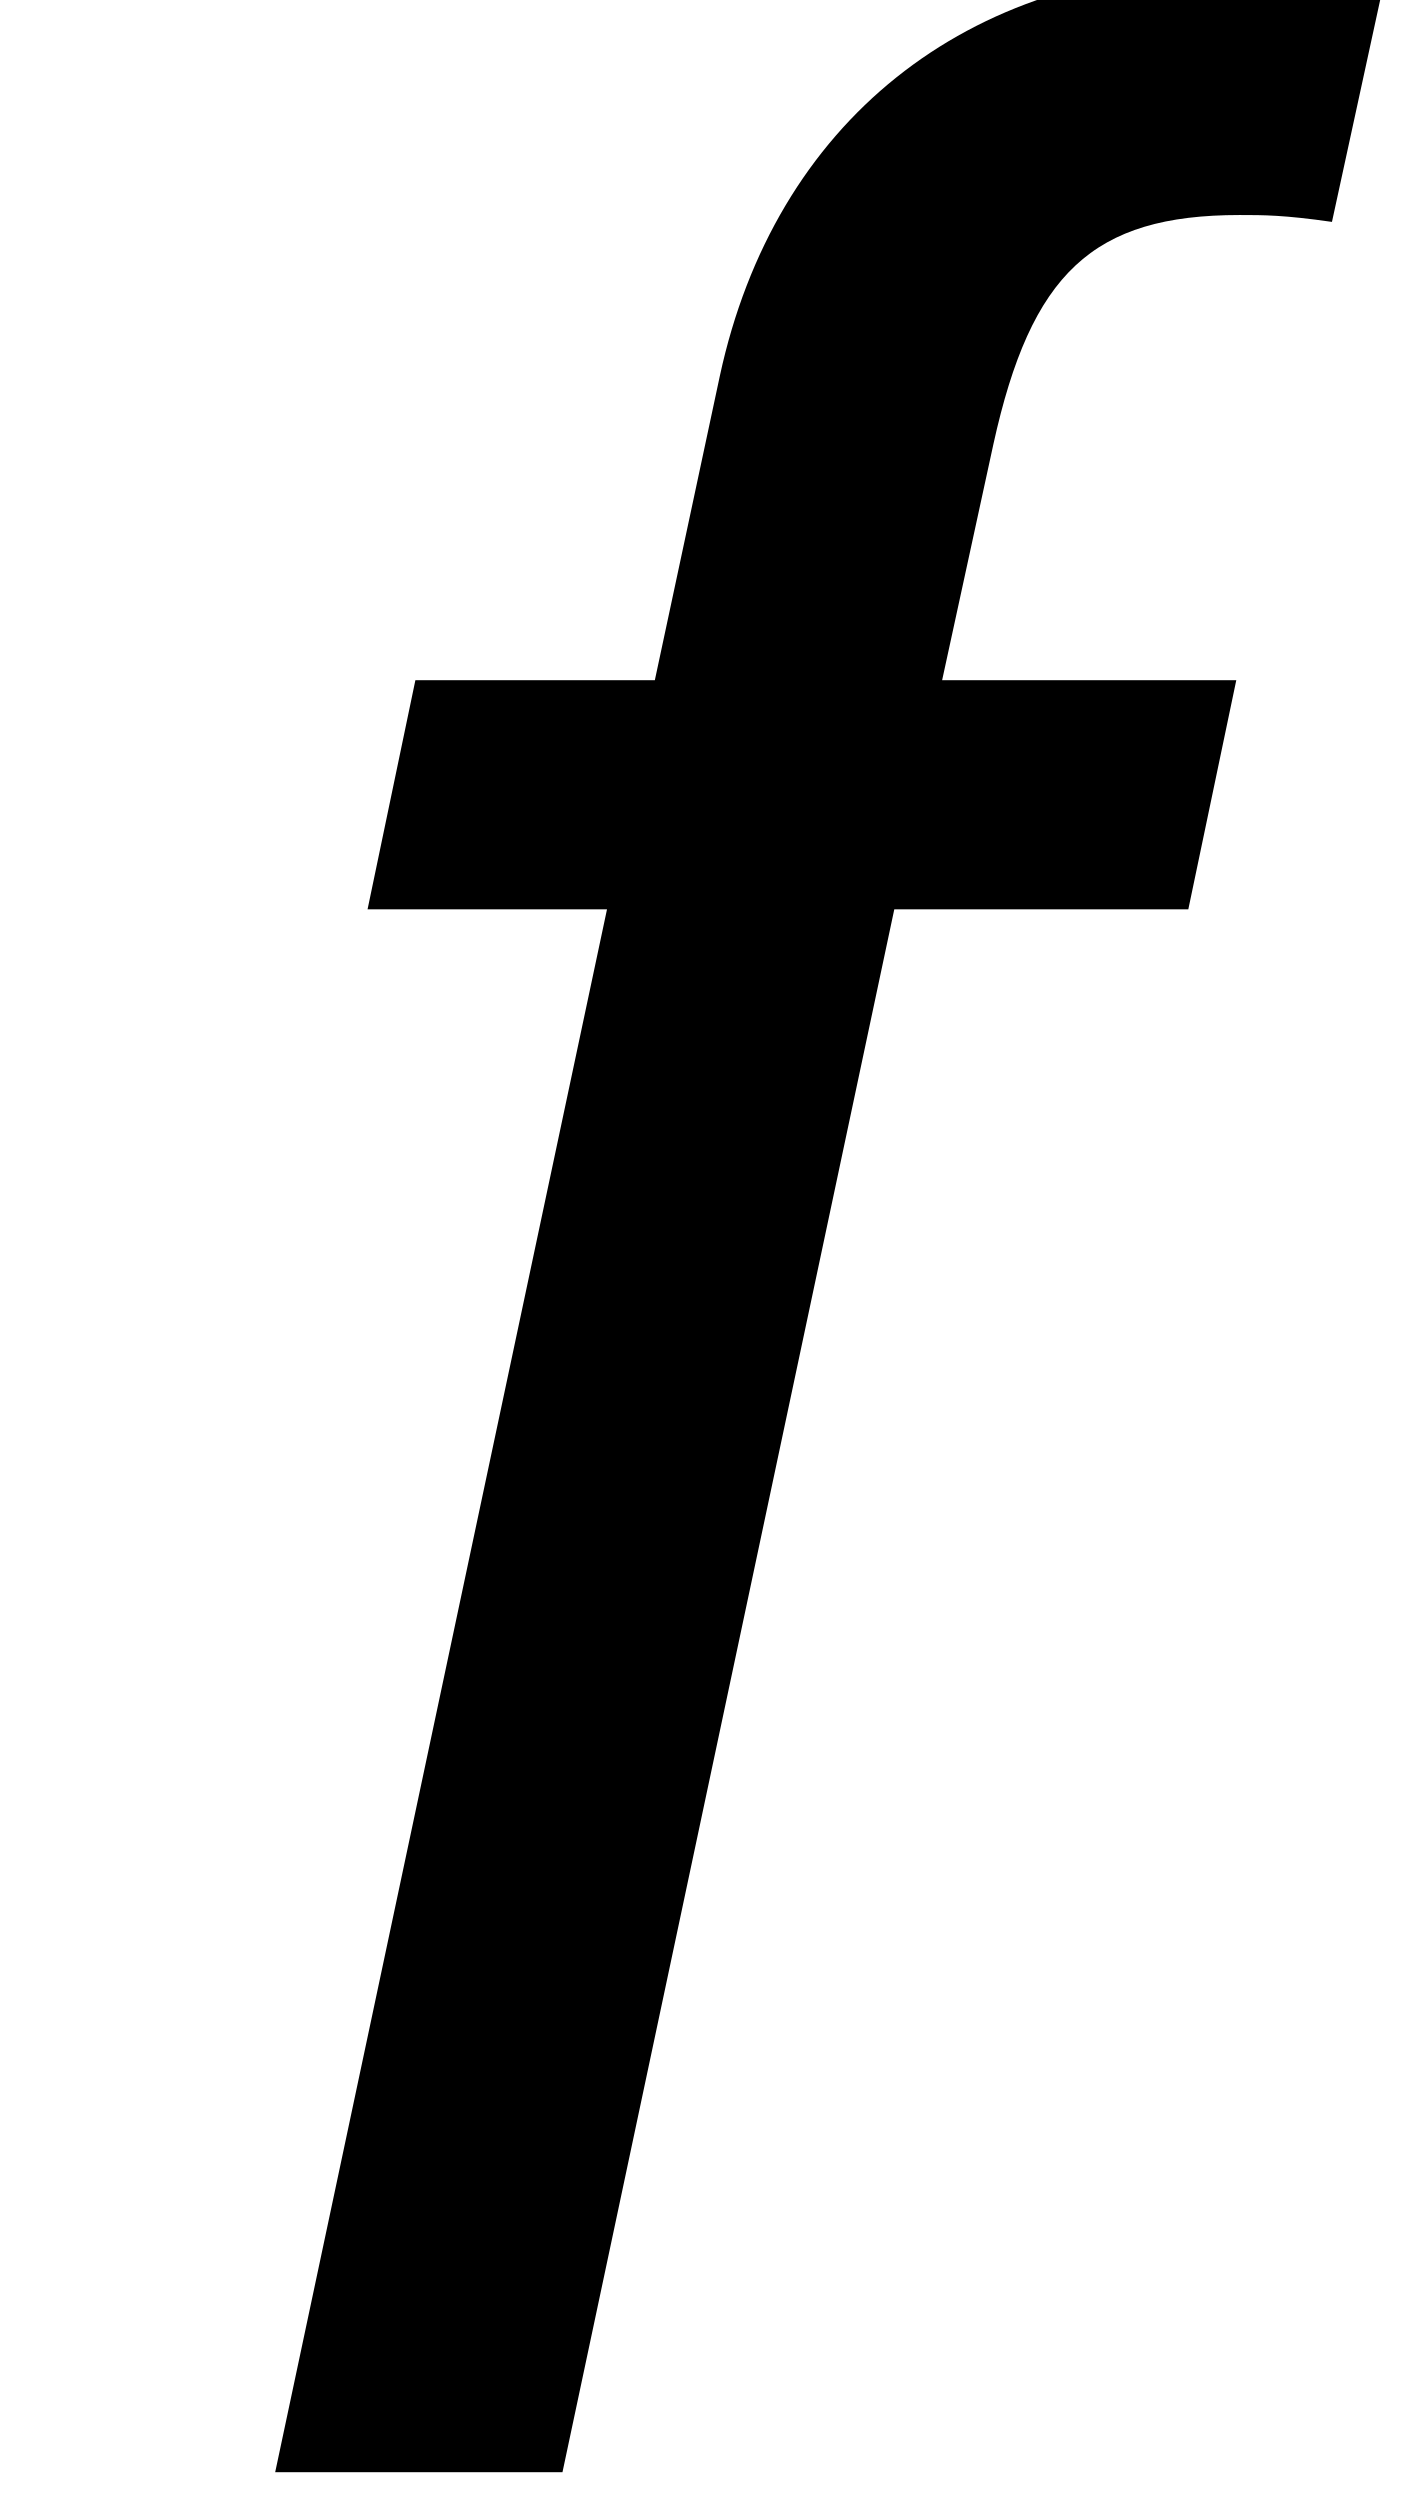
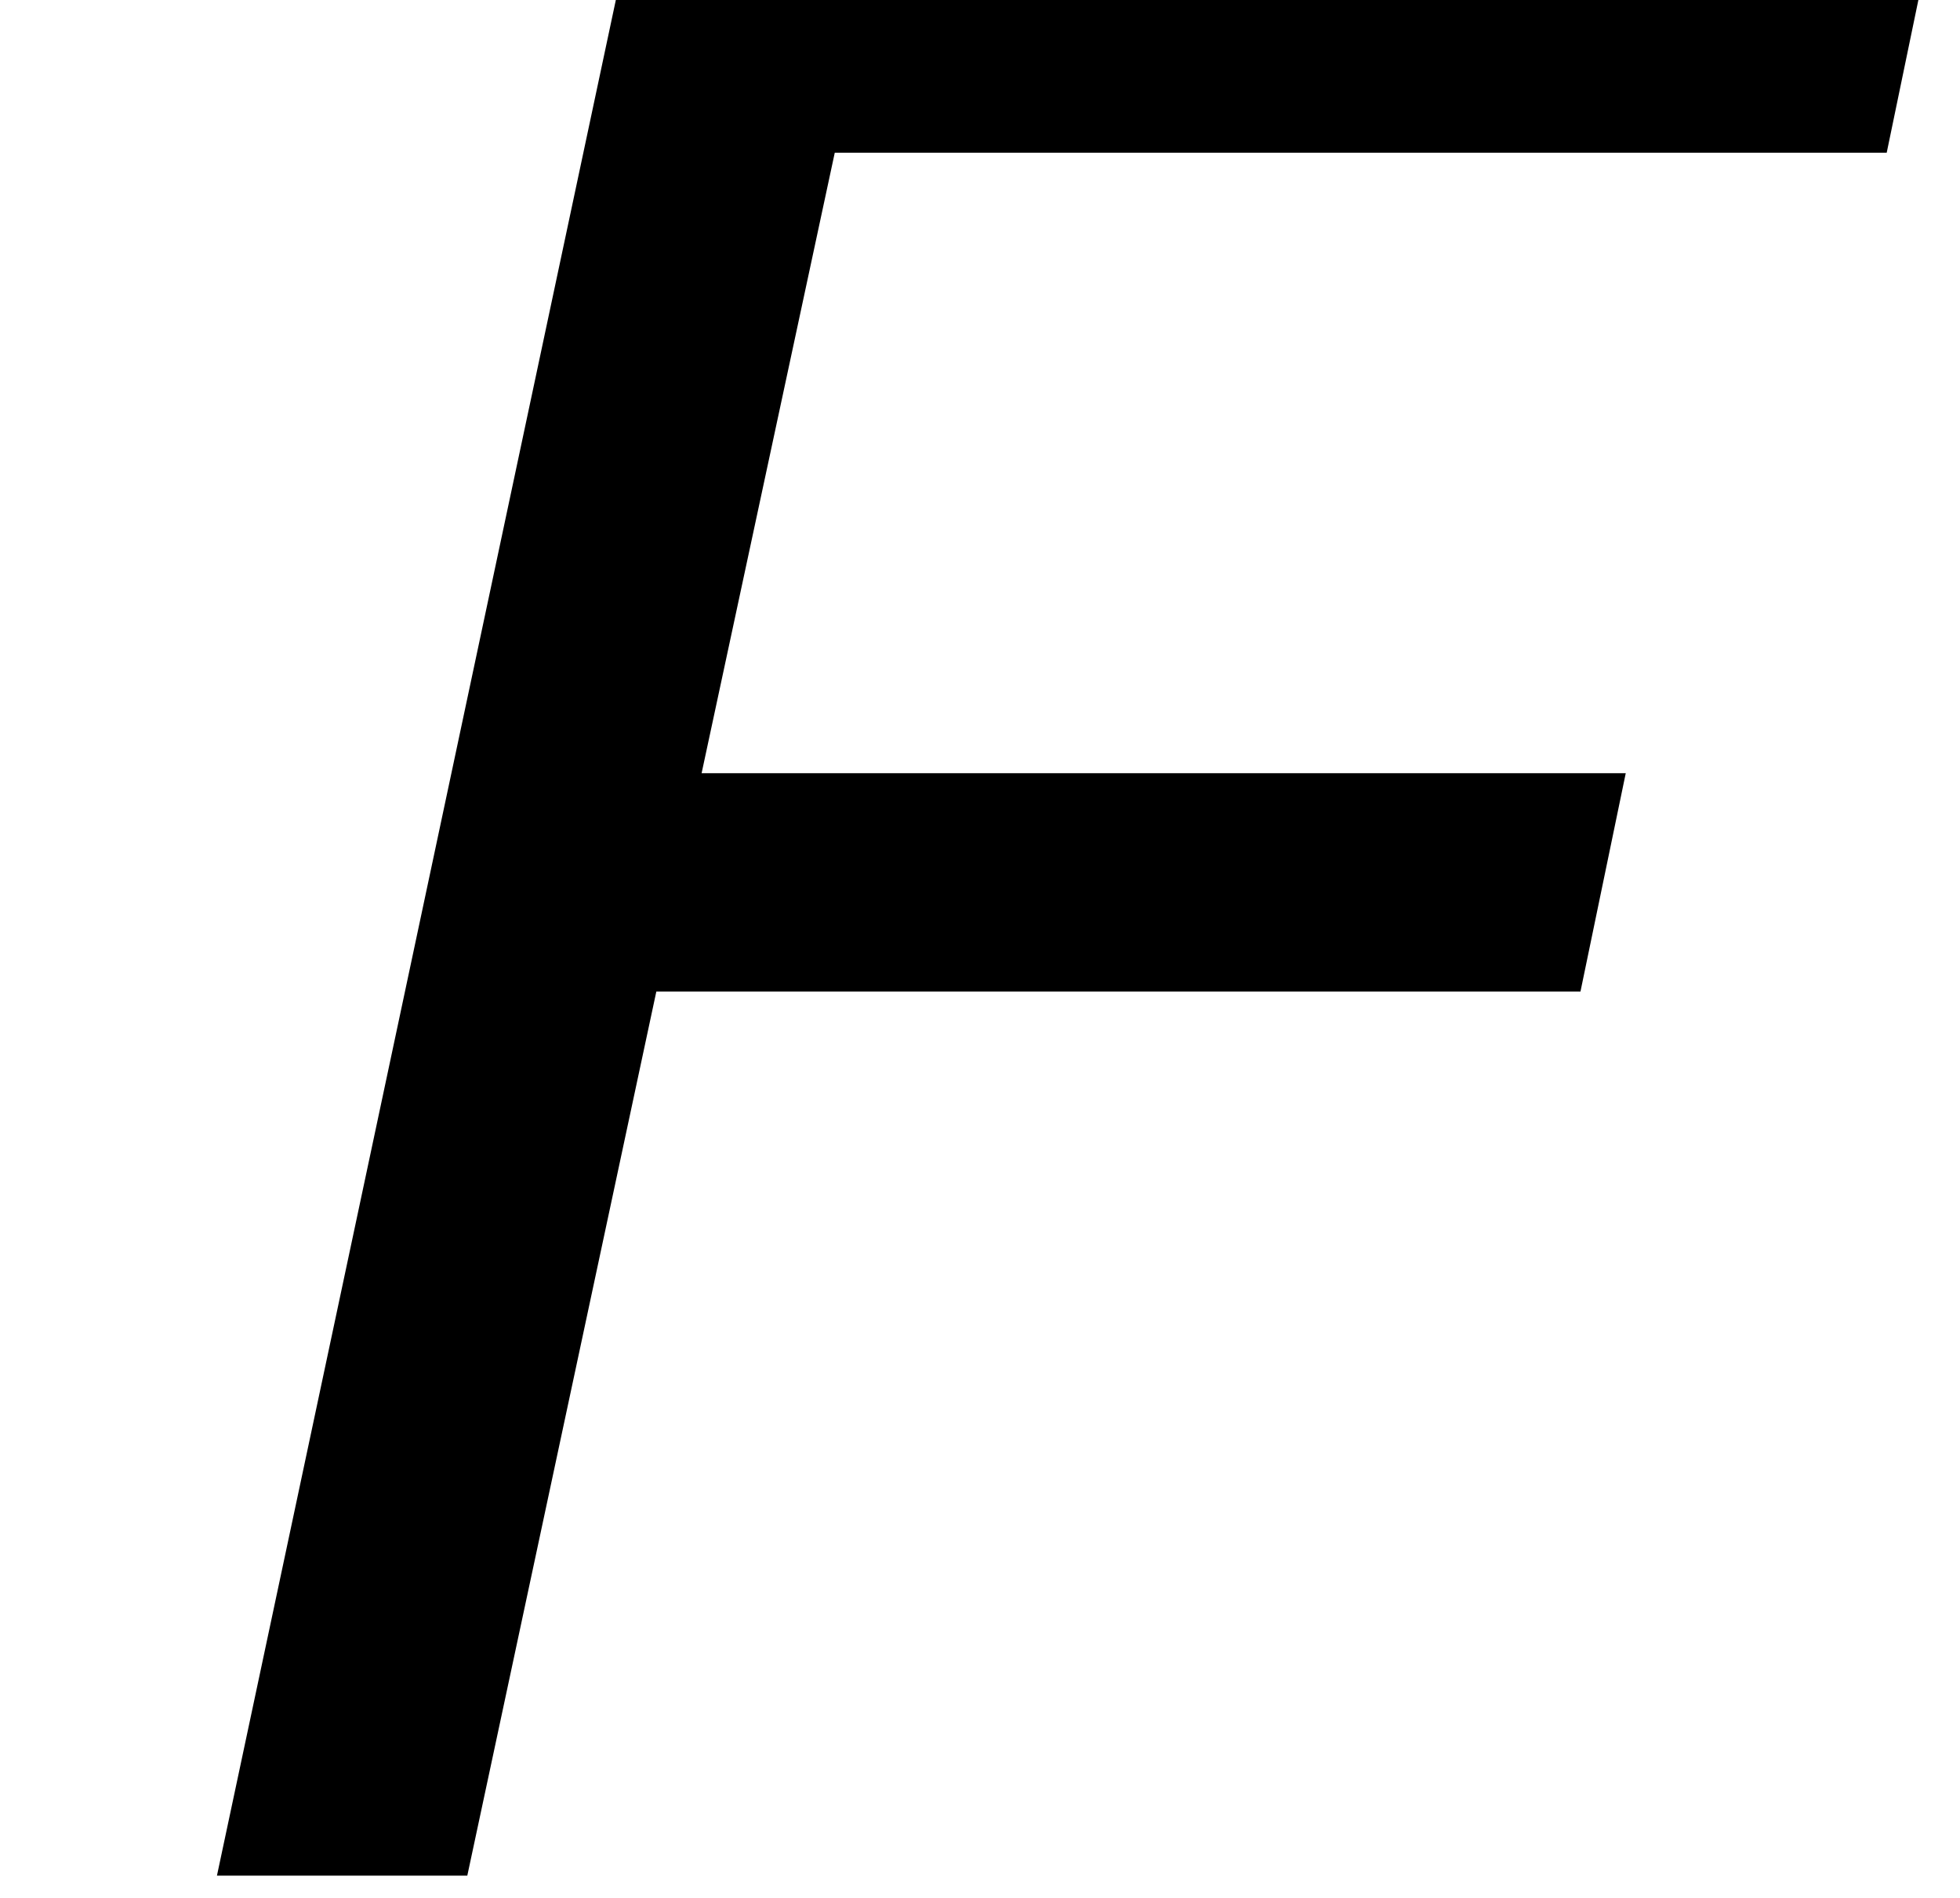
- <svg xmlns="http://www.w3.org/2000/svg" xmlns:xlink="http://www.w3.org/1999/xlink" height="20.475pt" version="1.1" viewBox="0 0 11.637 20.475" width="11.637pt">
+ <svg xmlns="http://www.w3.org/2000/svg" xmlns:xlink="http://www.w3.org/1999/xlink" height="19.956pt" version="1.1" viewBox="0 0 20.615 19.956" width="20.615pt">
  <defs>
-     <path d="M9.206 -13.037H7.066L7.439 -14.754C7.713 -15.998 8.161 -16.421 9.23 -16.421C9.405 -16.421 9.554 -16.421 9.902 -16.371L10.275 -18.088C9.828 -18.187 9.554 -18.212 9.156 -18.212C7.24 -18.212 5.847 -17.093 5.449 -15.251L4.976 -13.037H3.234L2.886 -11.37H4.628L2.214 0H4.304L6.718 -11.37H8.857L9.206 -13.037Z" id="g1-102" />
+     <path d="M6.344 -8.26H14.978L15.401 -10.3H6.767L8.011 -16.097H17.839L18.262 -18.137H6.096L2.239 0H4.578L6.344 -8.26Z" id="g1-70" />
  </defs>
-   <g id="page1" transform="matrix(1.12578 0 0 1.12578 -63.986 -61.0057)">
-     <use x="56.625" xlink:href="#g1-102" y="72.175" />
+   <g id="page1" transform="matrix(1.12578 0 0 1.12578 -63.986 -61.3011)">
+     <use x="56.625" xlink:href="#g1-70" y="71.976" />
  </g>
</svg>
